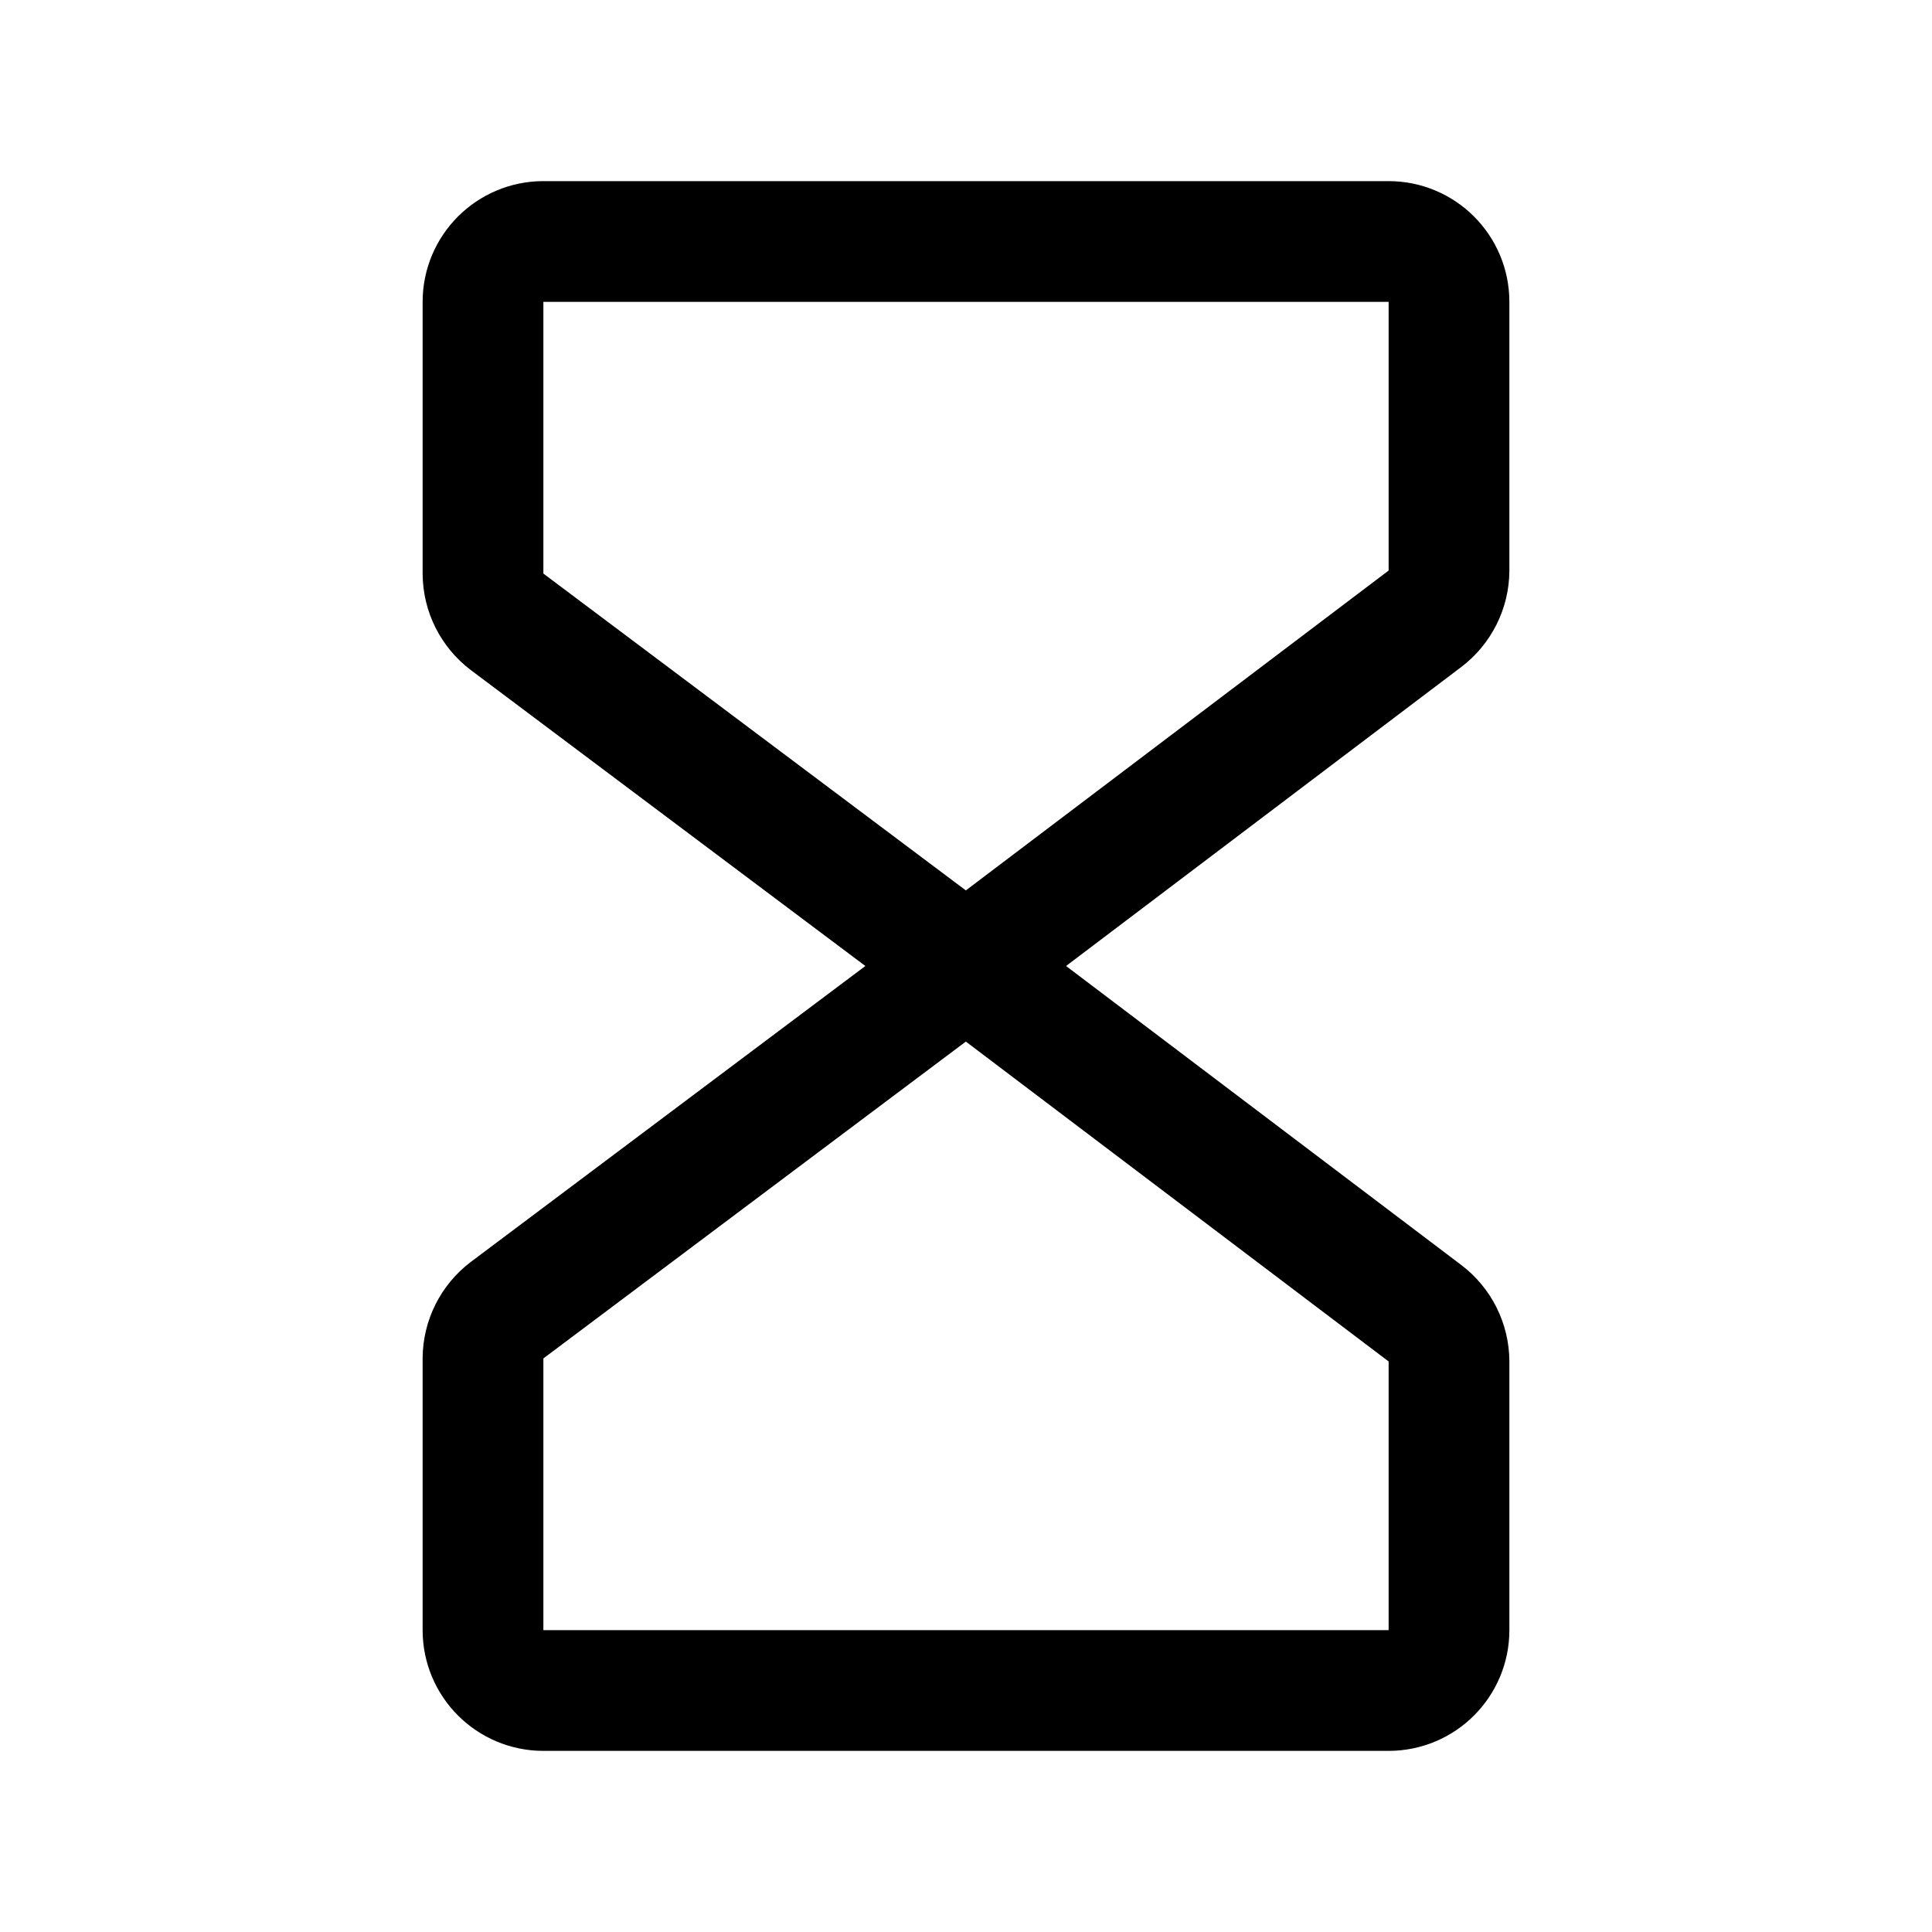
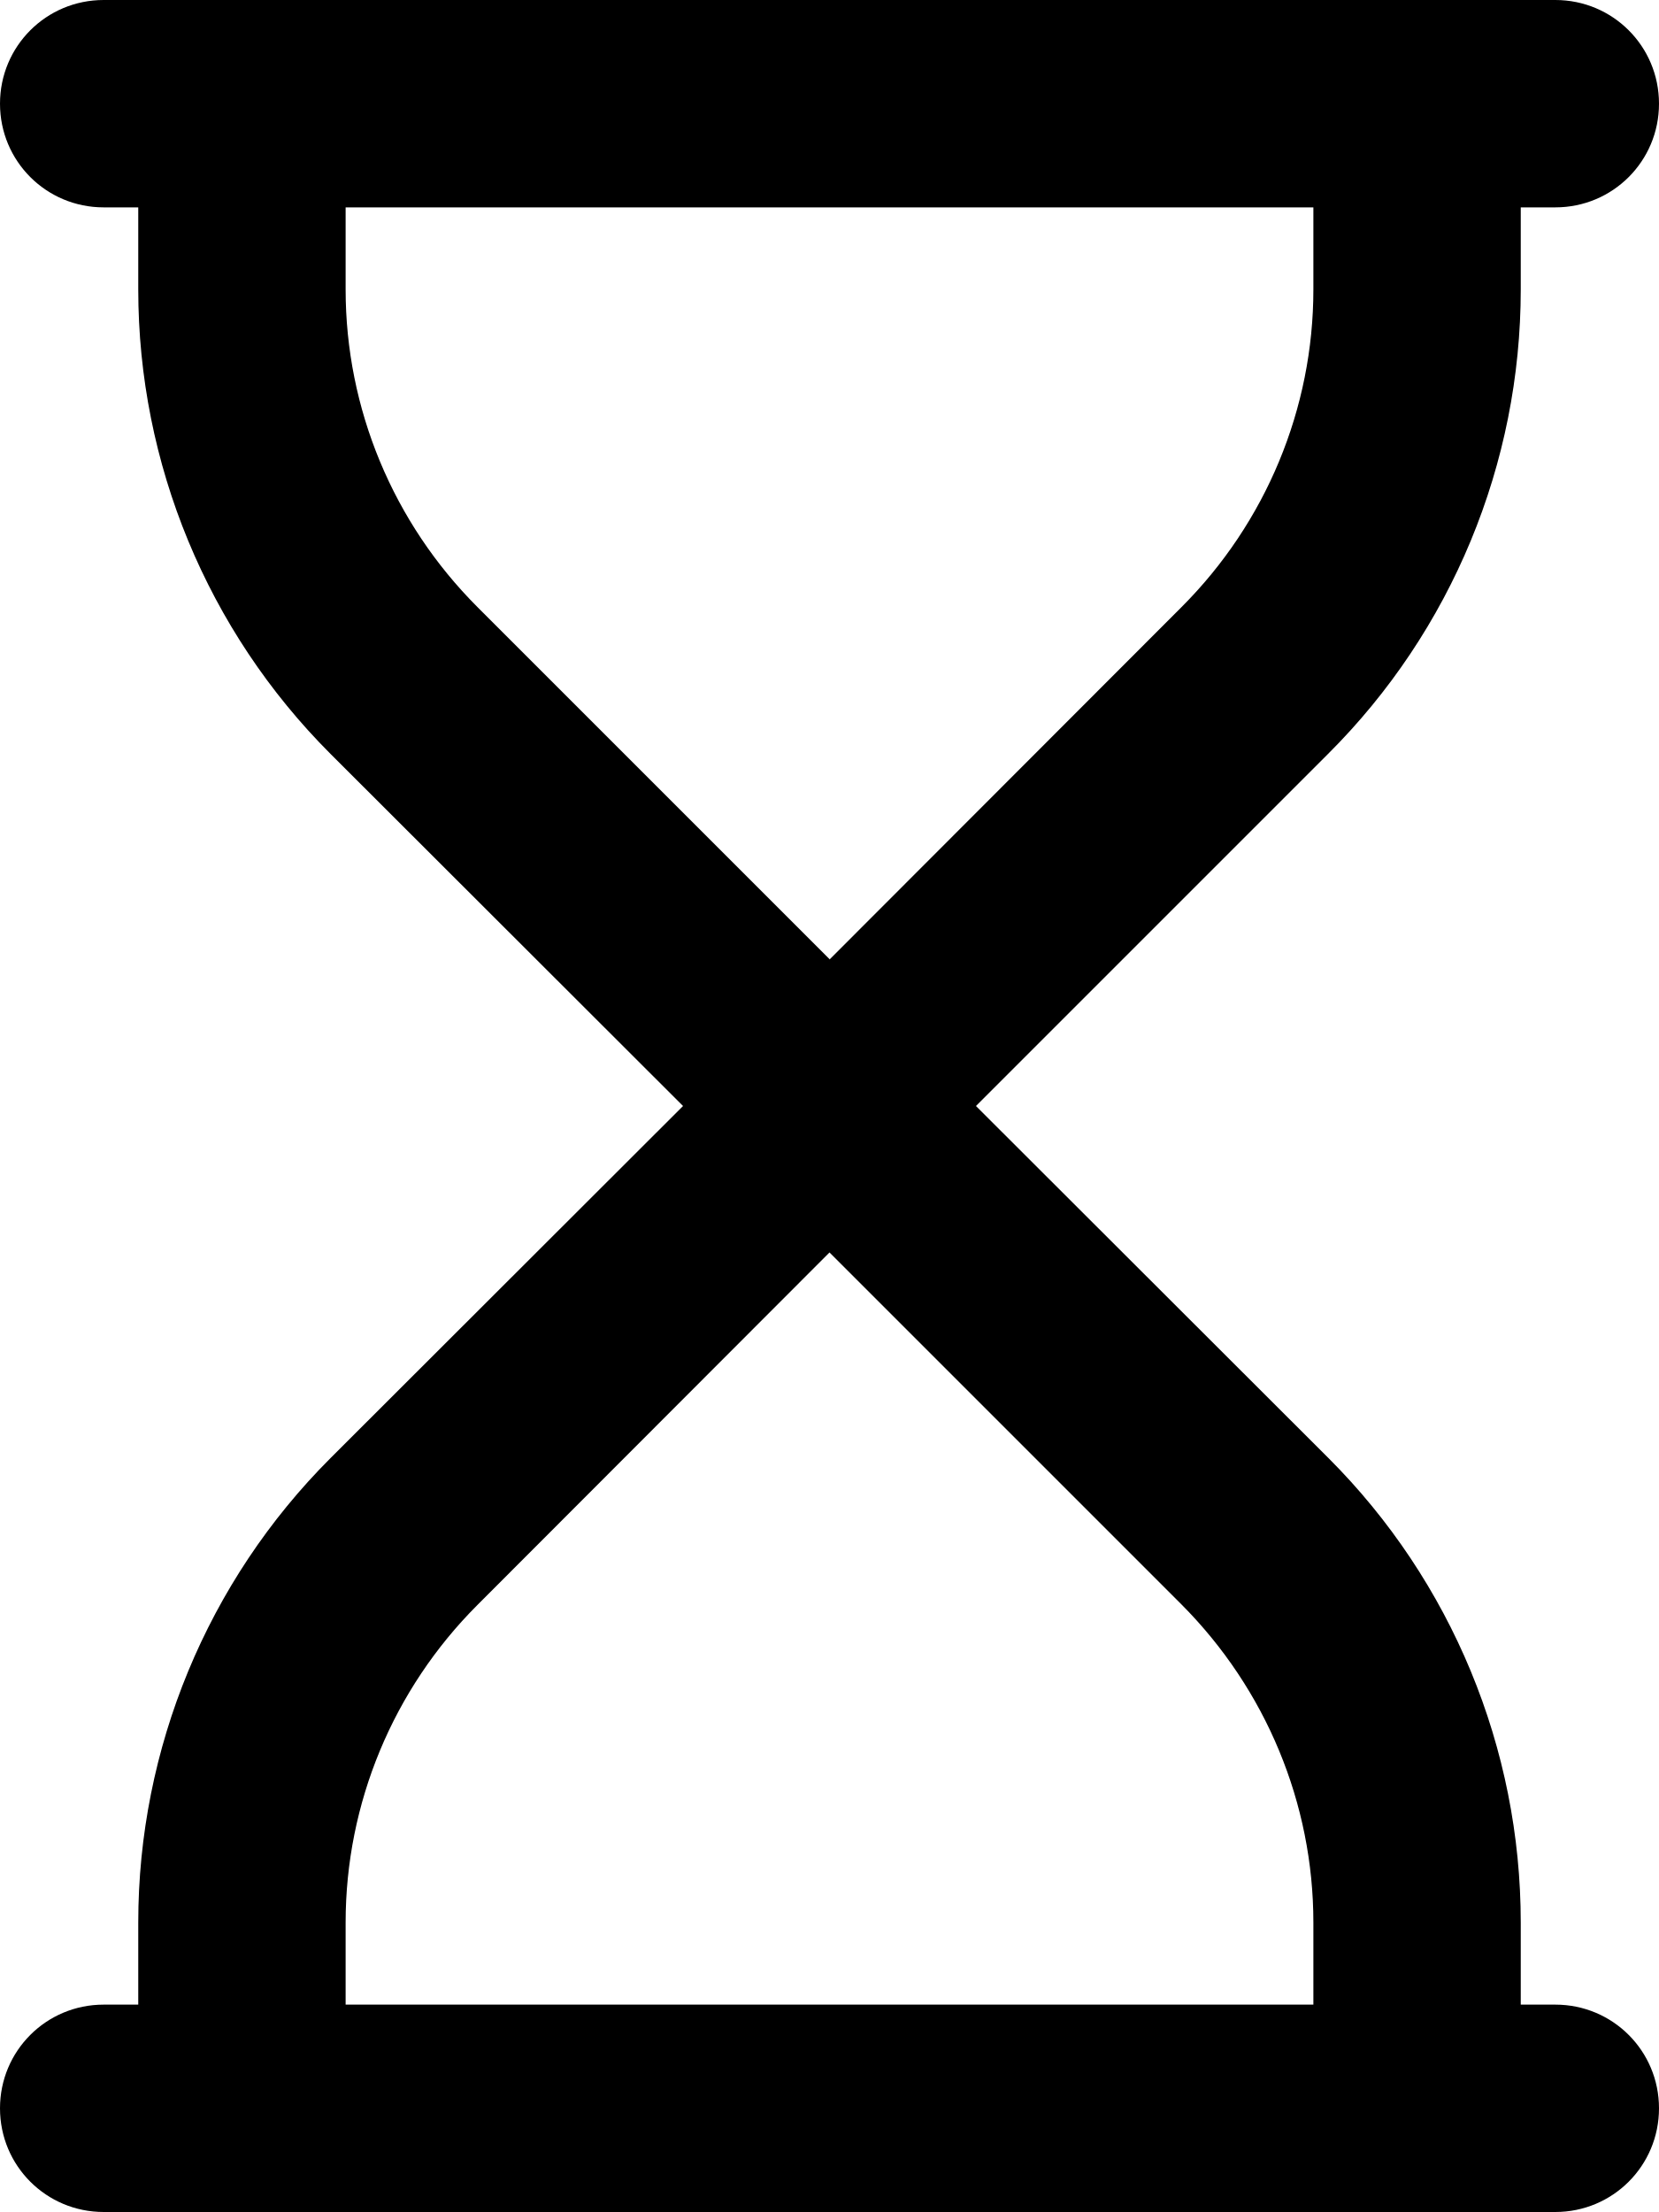
- <svg xmlns="http://www.w3.org/2000/svg" viewBox="0 0 256 256">
-   <rect fill="none" height="256" width="256" />
-   <path d="M128,128,67.2,82.4A8.1,8.1,0,0,1,64,76V40a8,8,0,0,1,8-8H184a8,8,0,0,1,8,8V75.6a8.1,8.1,0,0,1-3.2,6.4L128,128h0" fill="none" stroke="#000" stroke-linecap="round" stroke-linejoin="round" stroke-width="16" />
-   <path d="M128,128,67.2,173.6A8.1,8.1,0,0,0,64,180v36a8,8,0,0,0,8,8H184a8,8,0,0,0,8-8V180.4a8.1,8.1,0,0,0-3.2-6.4L128,128h0" fill="none" stroke="#000" stroke-linecap="round" stroke-linejoin="round" stroke-width="16" />
+ <svg xmlns="http://www.w3.org/2000/svg" data-v-7cdafdb4="" aria-hidden="true" focusable="false" data-prefix="far" role="img" viewBox="0 0 384 512">
+   <path class="" fill="currentColor" d="M24 0C10.7 0 0 10.7 0 24S10.7 48 24 48h8V67c0 40.3 16 79 44.5 107.5L158.1 256 76.5 337.5C48 366 32 404.7 32 445v19H24c-13.3 0-24 10.7-24 24s10.7 24 24 24H360c13.3 0 24-10.7 24-24s-10.7-24-24-24h-8V445c0-40.3-16-79-44.5-107.5L225.9 256l81.5-81.5C336 146 352 107.3 352 67V48h8c13.3 0 24-10.7 24-24s-10.7-24-24-24H24zM192 289.9l81.5 81.5C293 391 304 417.4 304 445v19H80V445c0-27.6 11-54 30.5-73.5L192 289.9zm0-67.9l-81.5-81.5C91 121 80 94.6 80 67V48H304V67c0 27.6-11 54-30.5 73.5L192 222.1z" />
</svg>
